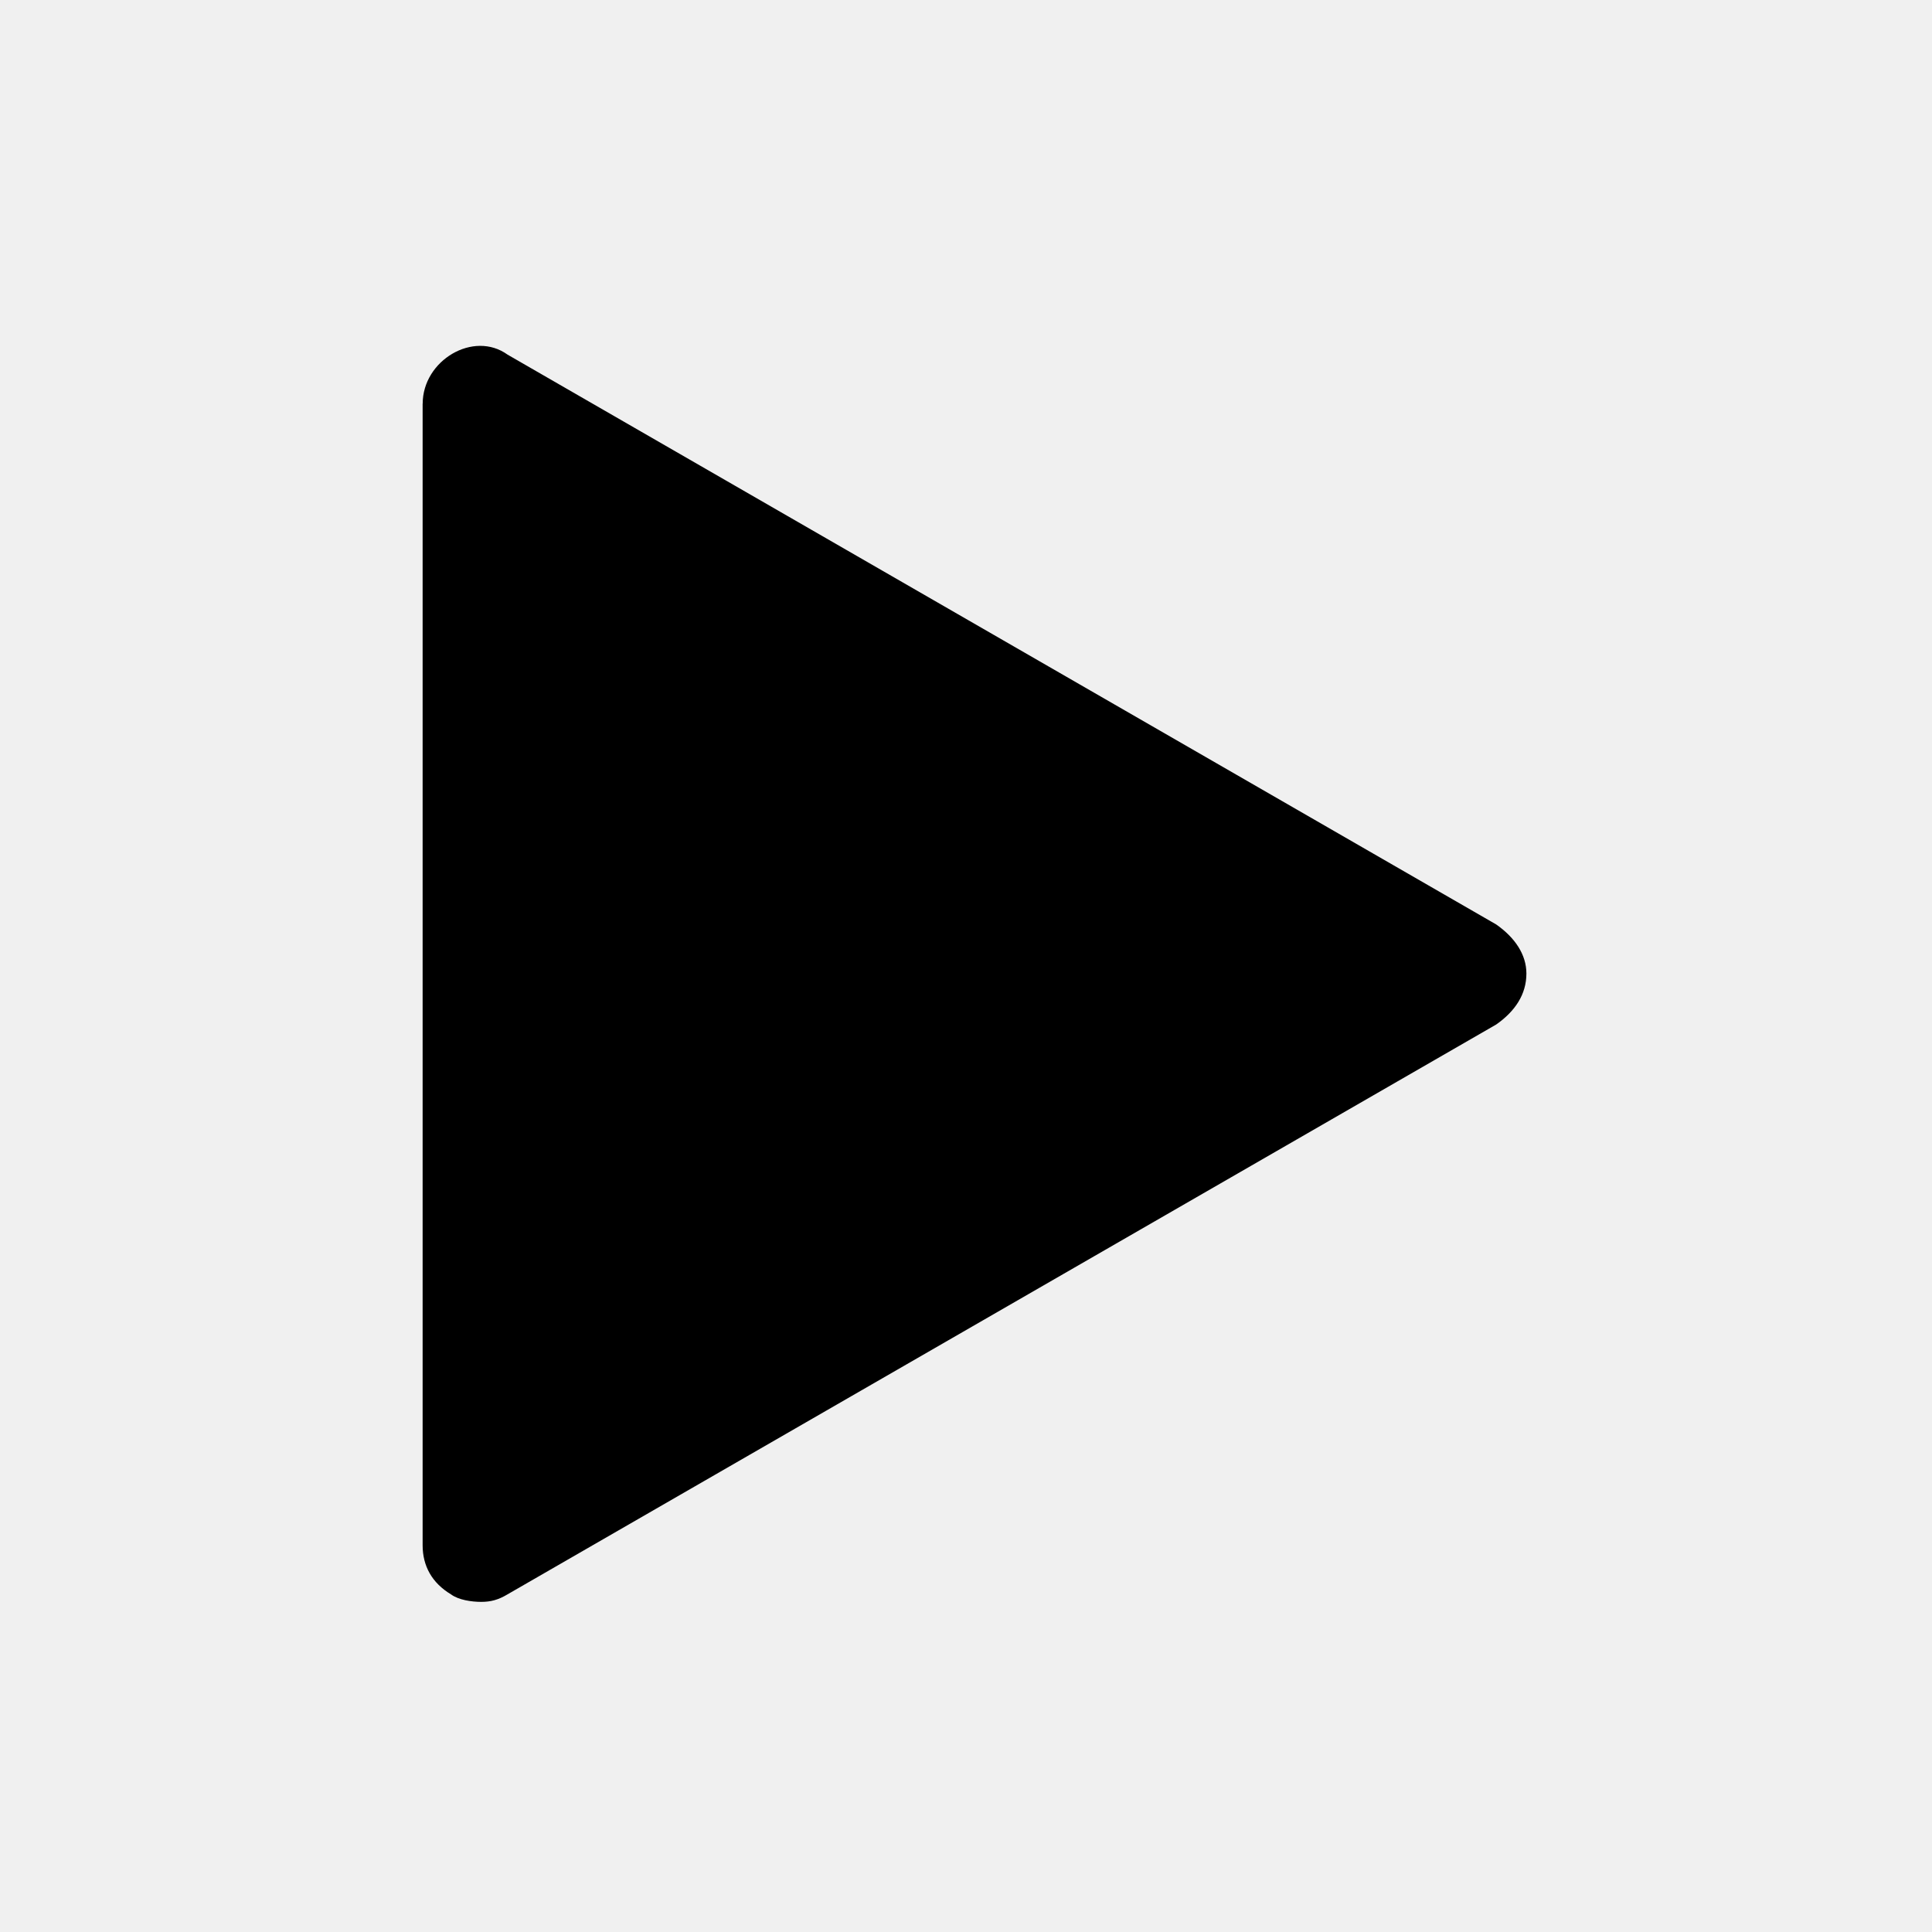
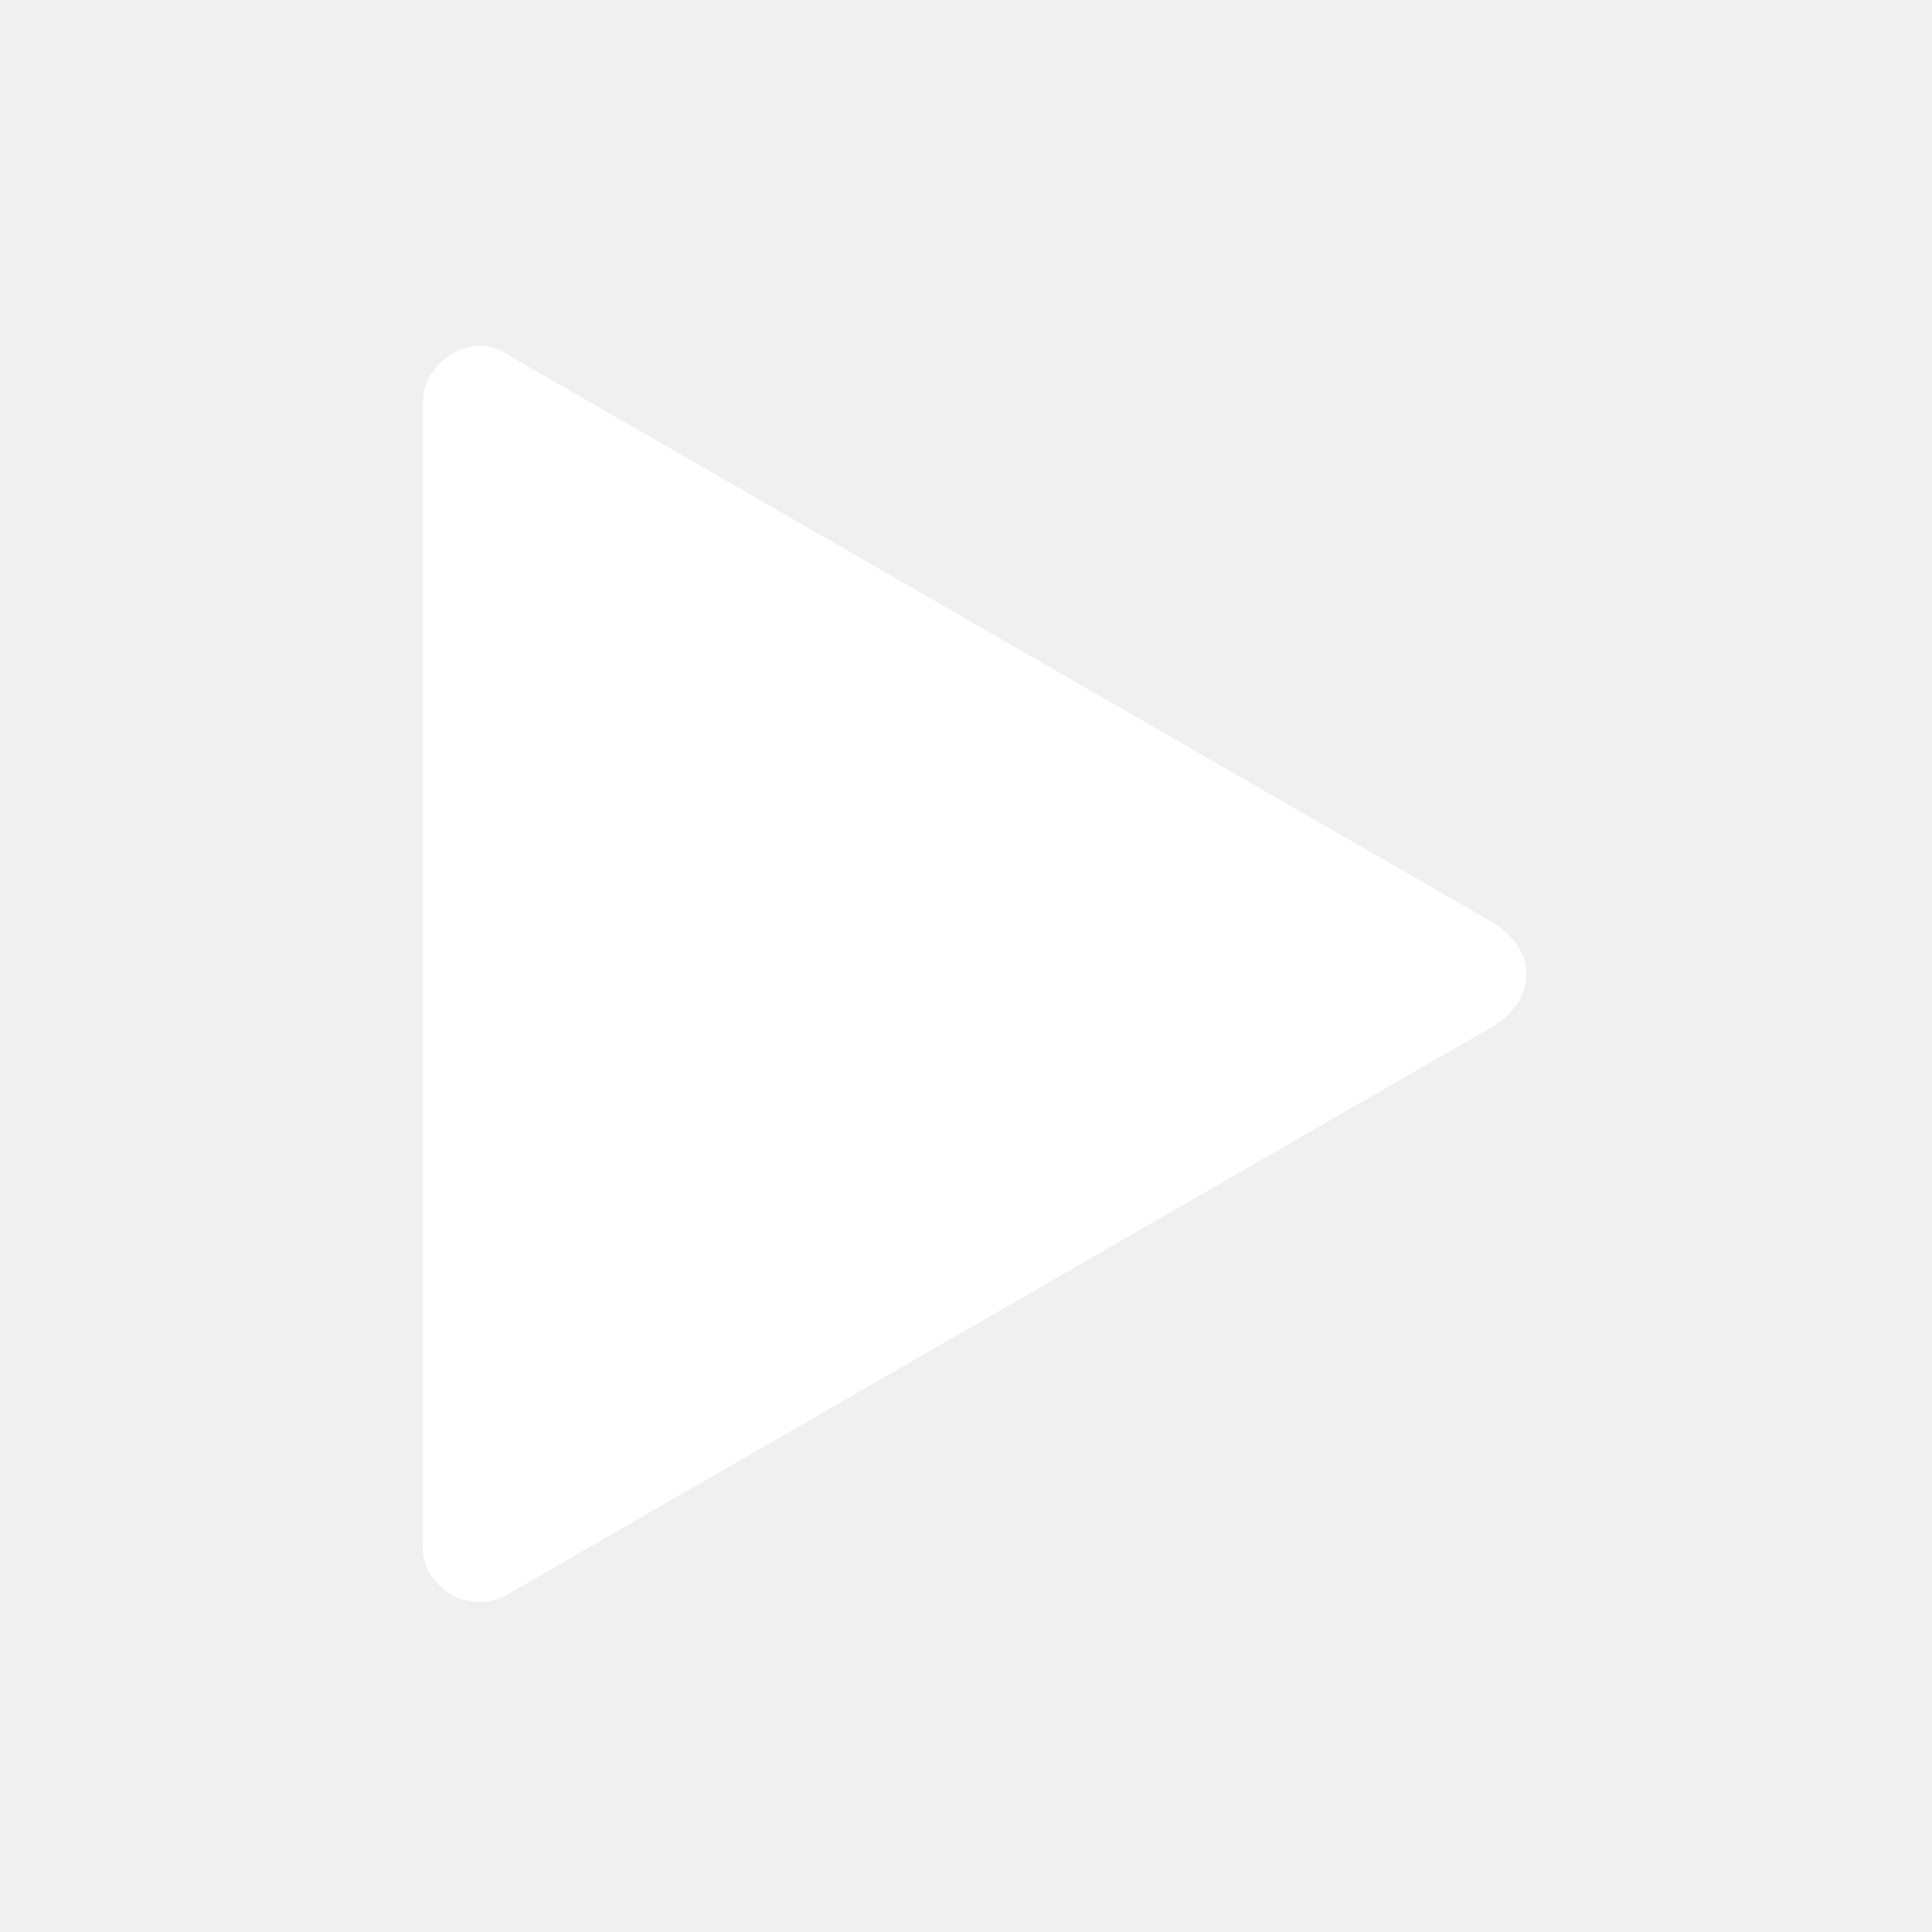
- <svg xmlns="http://www.w3.org/2000/svg" fill="#000000" width="800px" height="800px" viewBox="-7 0 32 32" version="1.1">
+ <svg xmlns="http://www.w3.org/2000/svg" fill="#ffffff" width="800px" height="800px" viewBox="-7 0 32 32" version="1.1">
  <path d="M0 6.688v18.906c0 0.344 0.156 0.625 0.469 0.813 0.125 0.094 0.344 0.125 0.5 0.125s0.281-0.031 0.438-0.125l16.375-9.438c0.313-0.219 0.5-0.5 0.5-0.844 0-0.313-0.188-0.594-0.5-0.813l-16.375-9.438c-0.563-0.406-1.406 0.094-1.406 0.813z" />
</svg>
